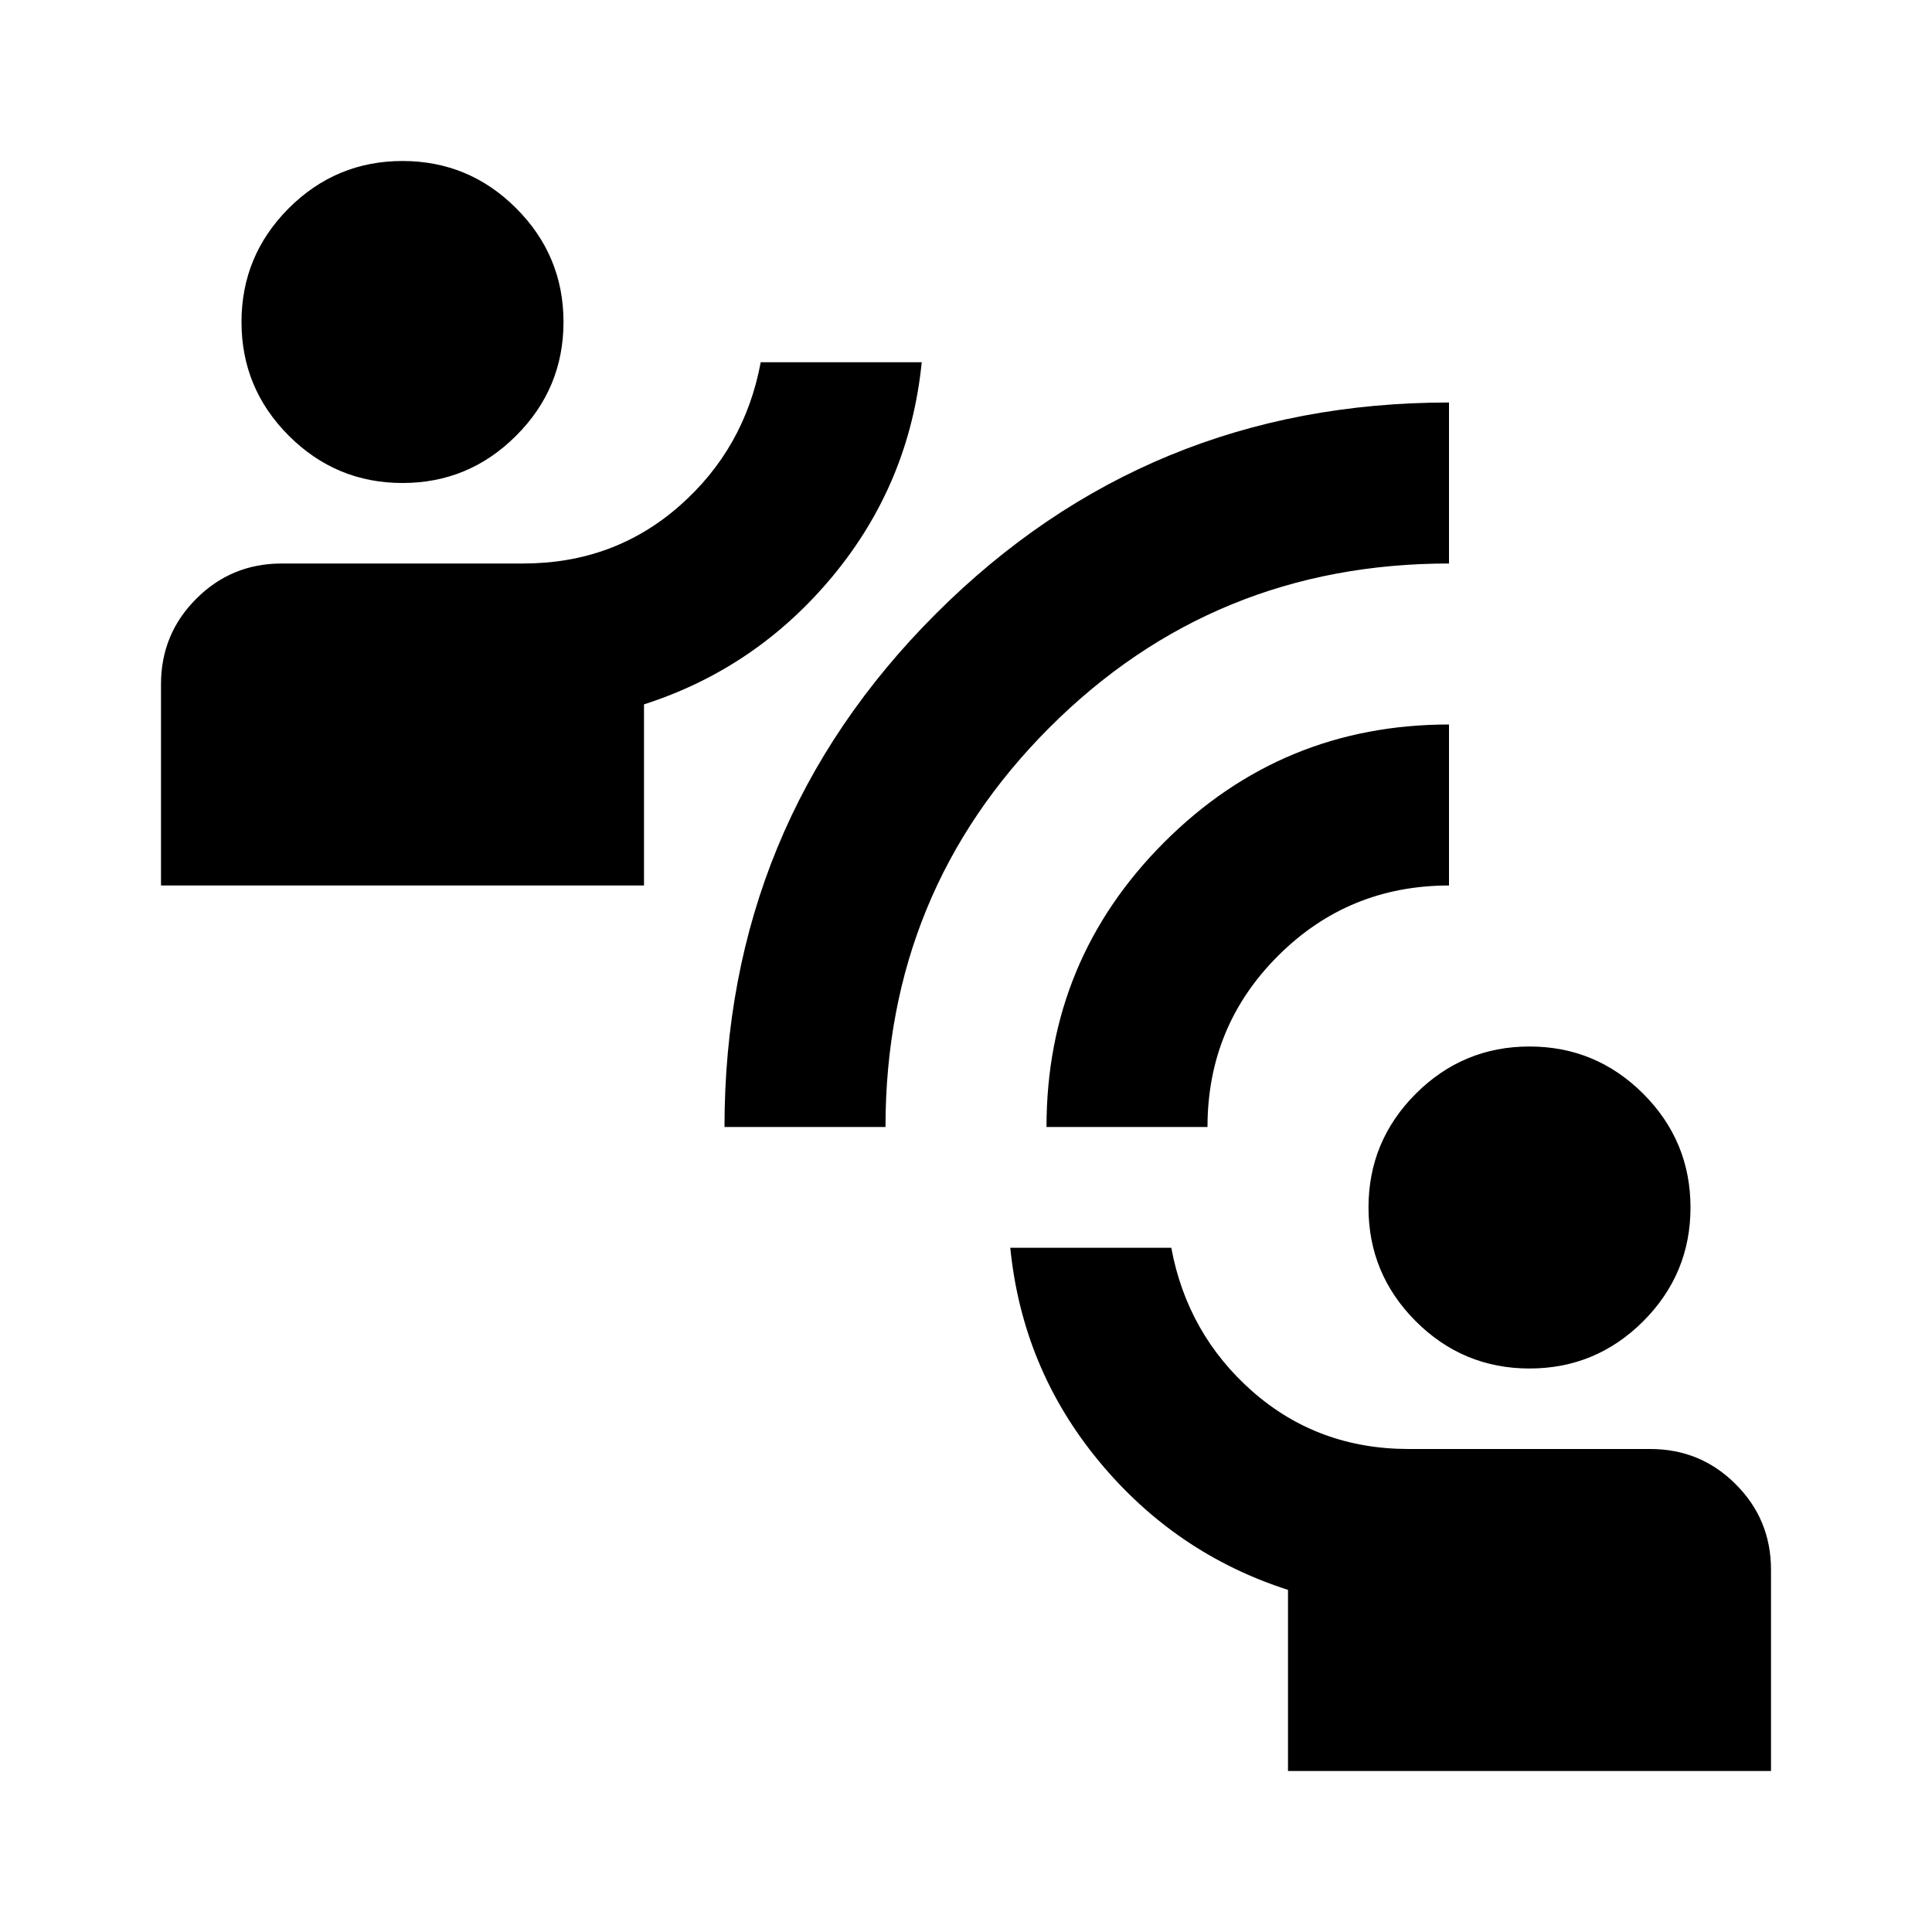
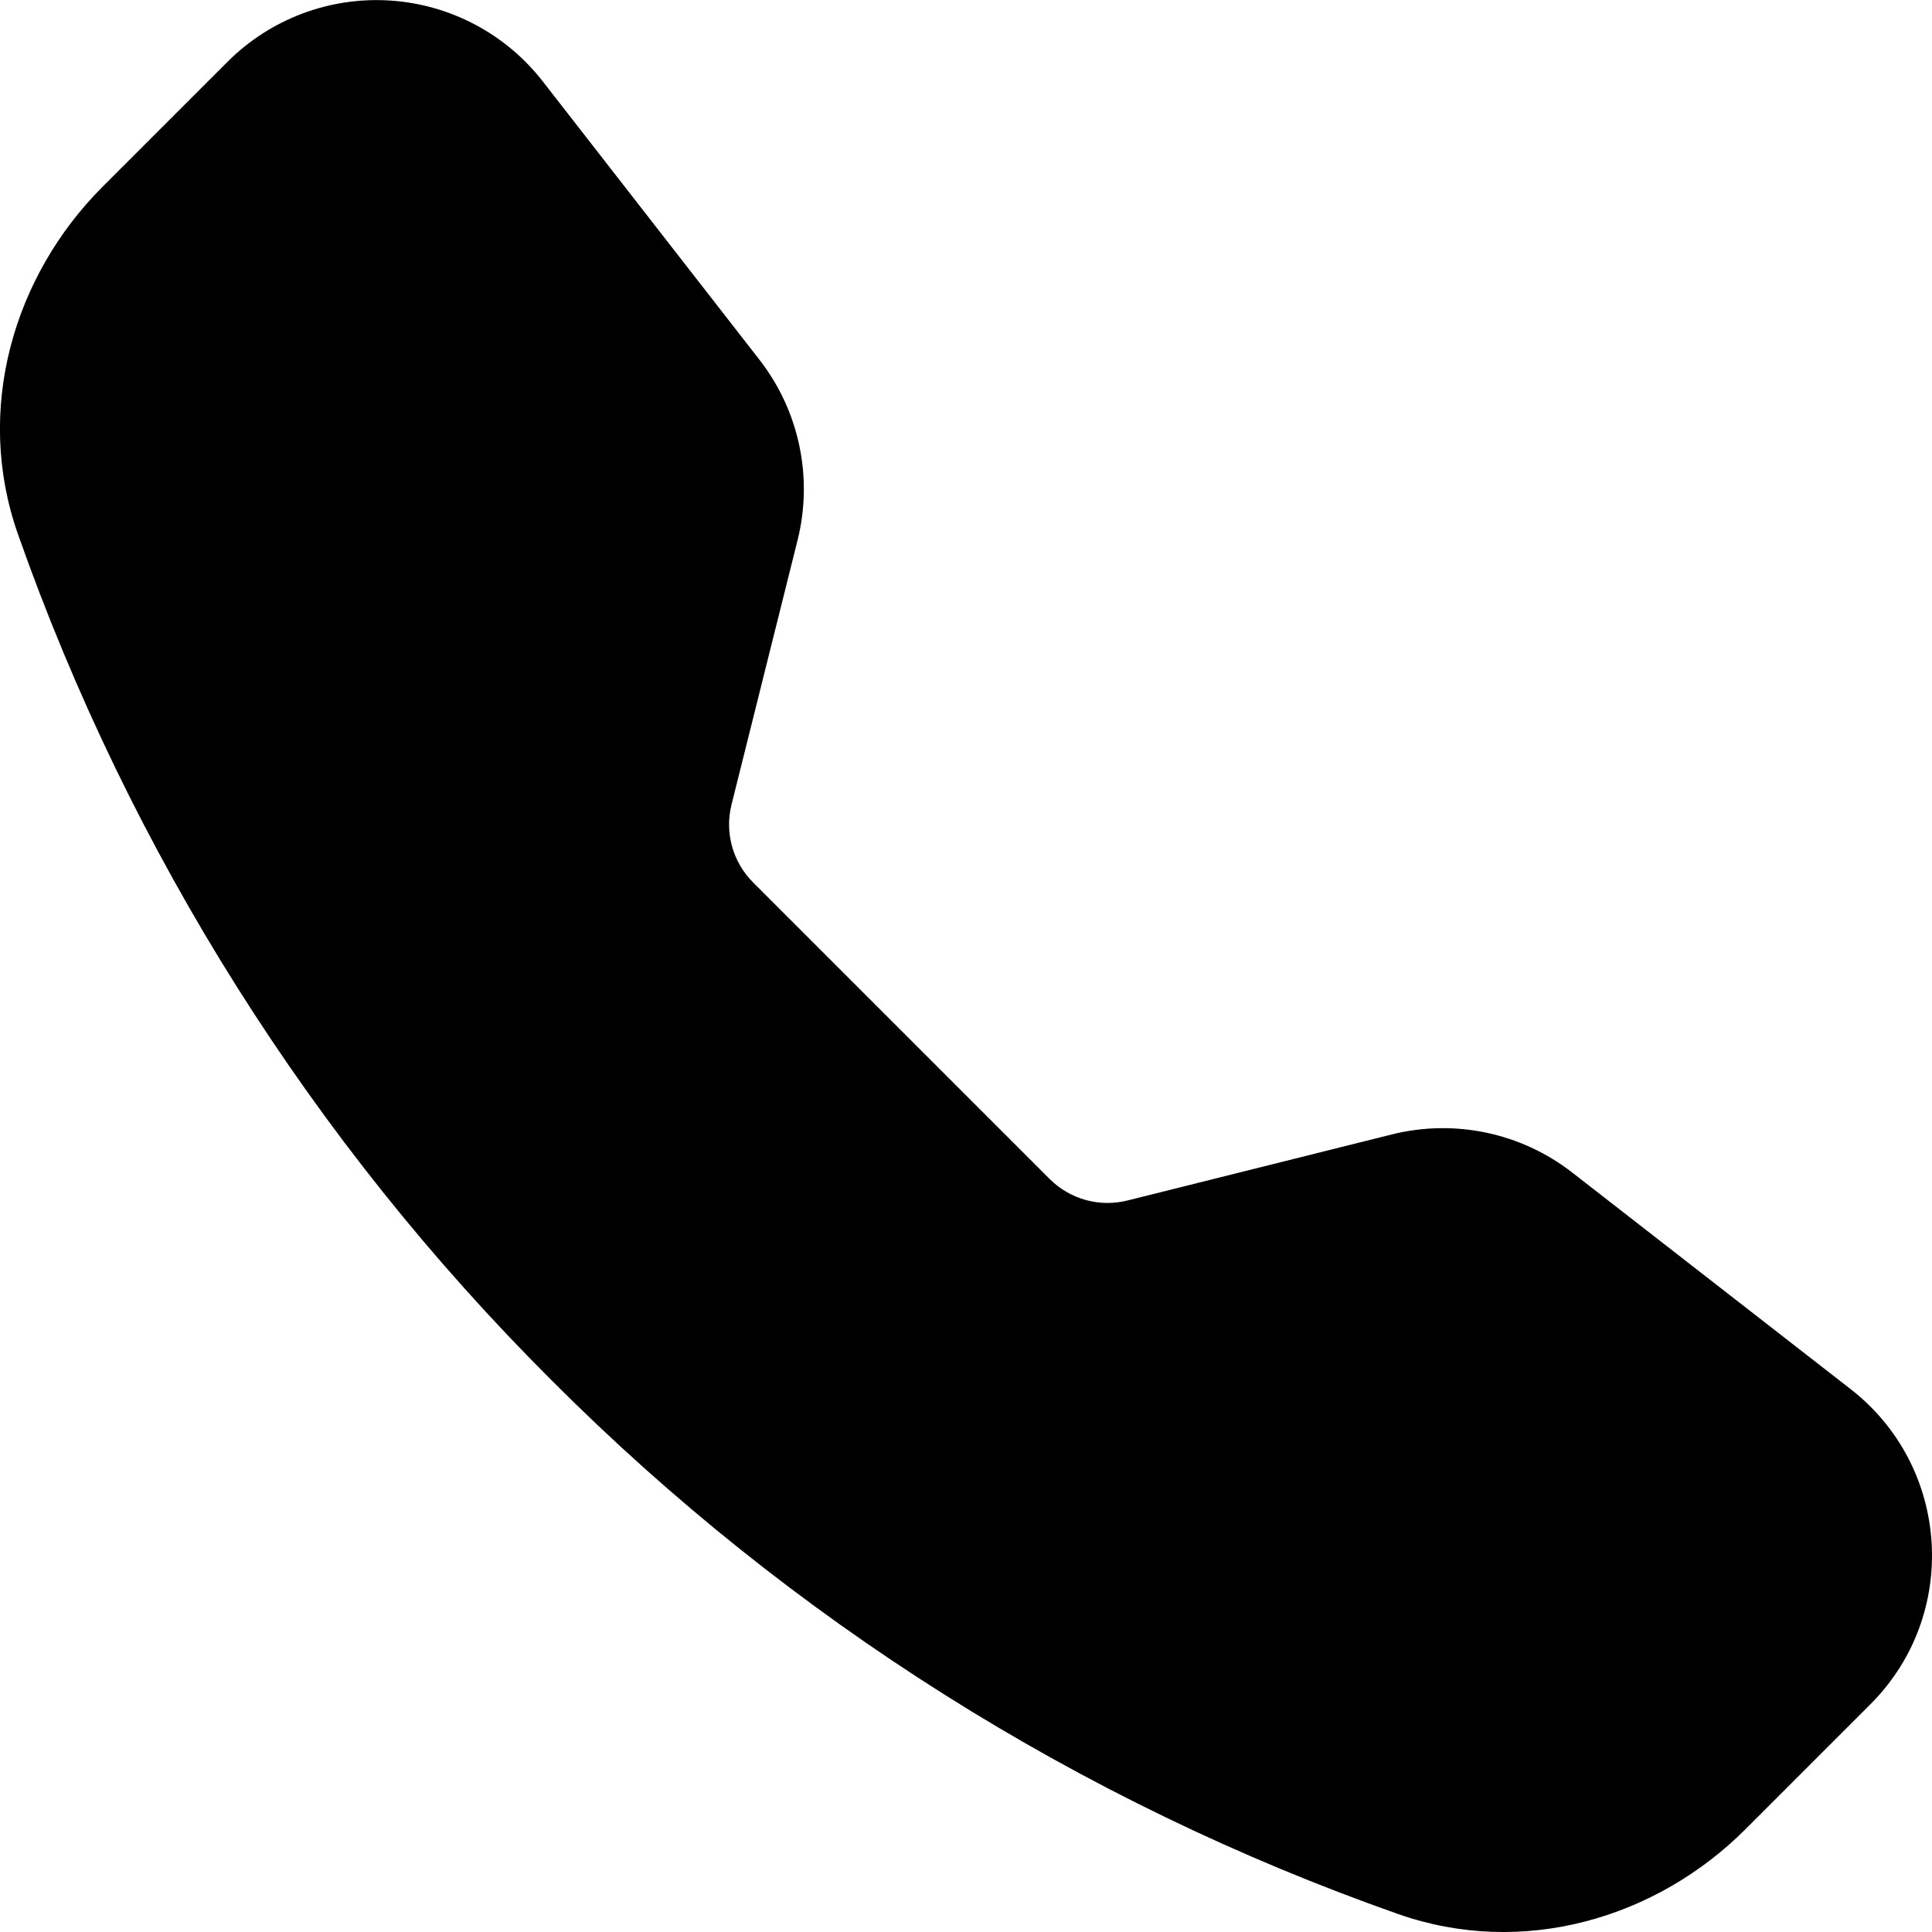
- <svg xmlns="http://www.w3.org/2000/svg" width="1em" height="1em" preserveAspectRatio="xMidYMid meet" viewBox="0 0 24 24" style="-ms-transform: rotate(360deg); -webkit-transform: rotate(360deg); transform: rotate(360deg);">
-   <path fill="currentColor" d="M9 14q0-3.75 2.625-6.375T18 5v2q-2.925 0-4.962 2.037Q11 11.075 11 14Zm4 0q0-2.075 1.463-3.538Q15.925 9 18 9v2q-1.25 0-2.125.875T15 14ZM5 6q-.825 0-1.413-.588Q3 4.825 3 4t.587-1.413Q4.175 2 5 2q.825 0 1.412.587Q7 3.175 7 4q0 .825-.588 1.412Q5.825 6 5 6Zm-3 5V8.5q0-.625.438-1.062Q2.875 7 3.5 7h3q1.125 0 1.938-.713Q9.25 5.575 9.45 4.5h2q-.15 1.5-1.1 2.65Q9.4 8.3 8 8.75V11Zm17 6q-.825 0-1.413-.587Q17 15.825 17 15q0-.825.587-1.413Q18.175 13 19 13q.825 0 1.413.587Q21 14.175 21 15q0 .825-.587 1.413Q19.825 17 19 17Zm-3 5v-2.25q-1.4-.45-2.35-1.6q-.95-1.15-1.1-2.65h2q.2 1.075 1.012 1.788q.813.712 1.938.712h3q.625 0 1.062.438q.438.437.438 1.062V22Z" />
+ <svg xmlns="http://www.w3.org/2000/svg" width="1em" height="1em" preserveAspectRatio="xMidYMid meet" viewBox="0 0 16 16" style="-ms-transform: rotate(360deg); -webkit-transform: rotate(360deg); transform: rotate(360deg);">
+   <path fill="currentColor" fill-rule="evenodd" d="M1.885.511a1.745 1.745 0 0 1 2.61.163L6.29 2.98c.329.423.445.974.315 1.494l-.547 2.19a.678.678 0 0 0 .178.643l2.457 2.457a.678.678 0 0 0 .644.178l2.189-.547a1.745 1.745 0 0 1 1.494.315l2.306 1.794c.829.645.905 1.87.163 2.611l-1.034 1.034c-.74.74-1.846 1.065-2.877.702a18.634 18.634 0 0 1-7.01-4.42a18.634 18.634 0 0 1-4.42-7.009c-.362-1.03-.037-2.137.703-2.877L1.885.511z" />
</svg>
